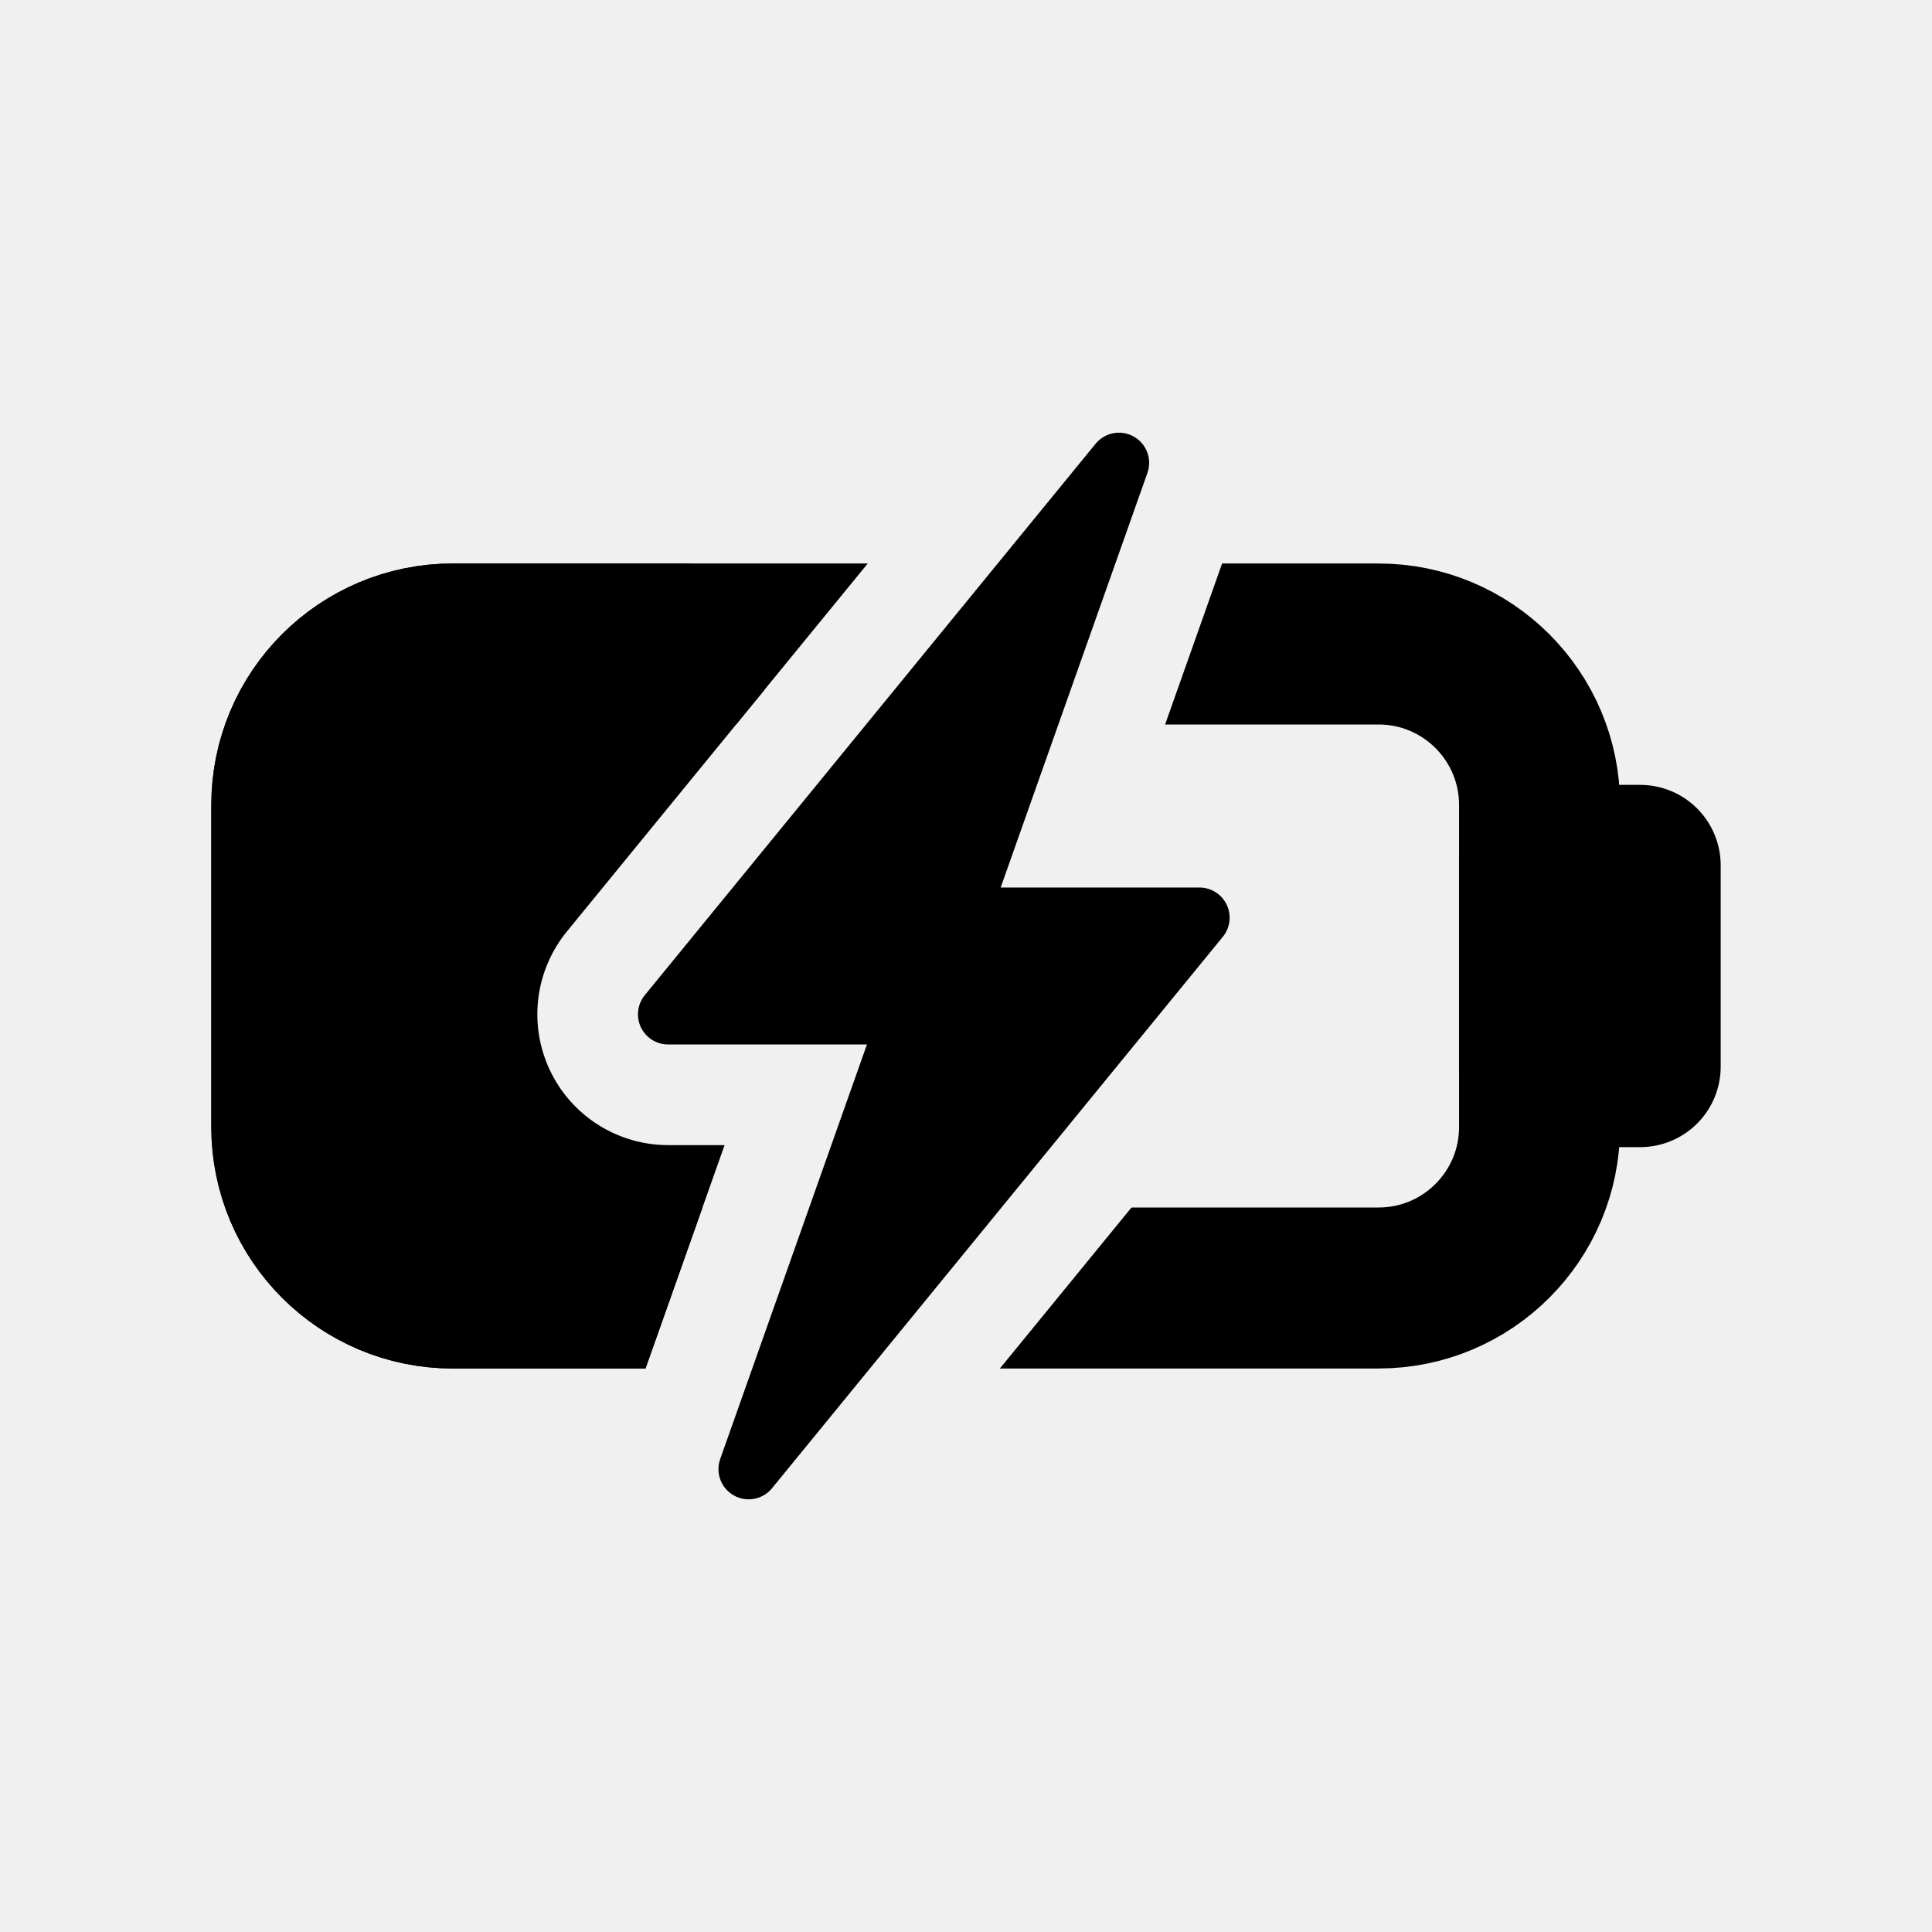
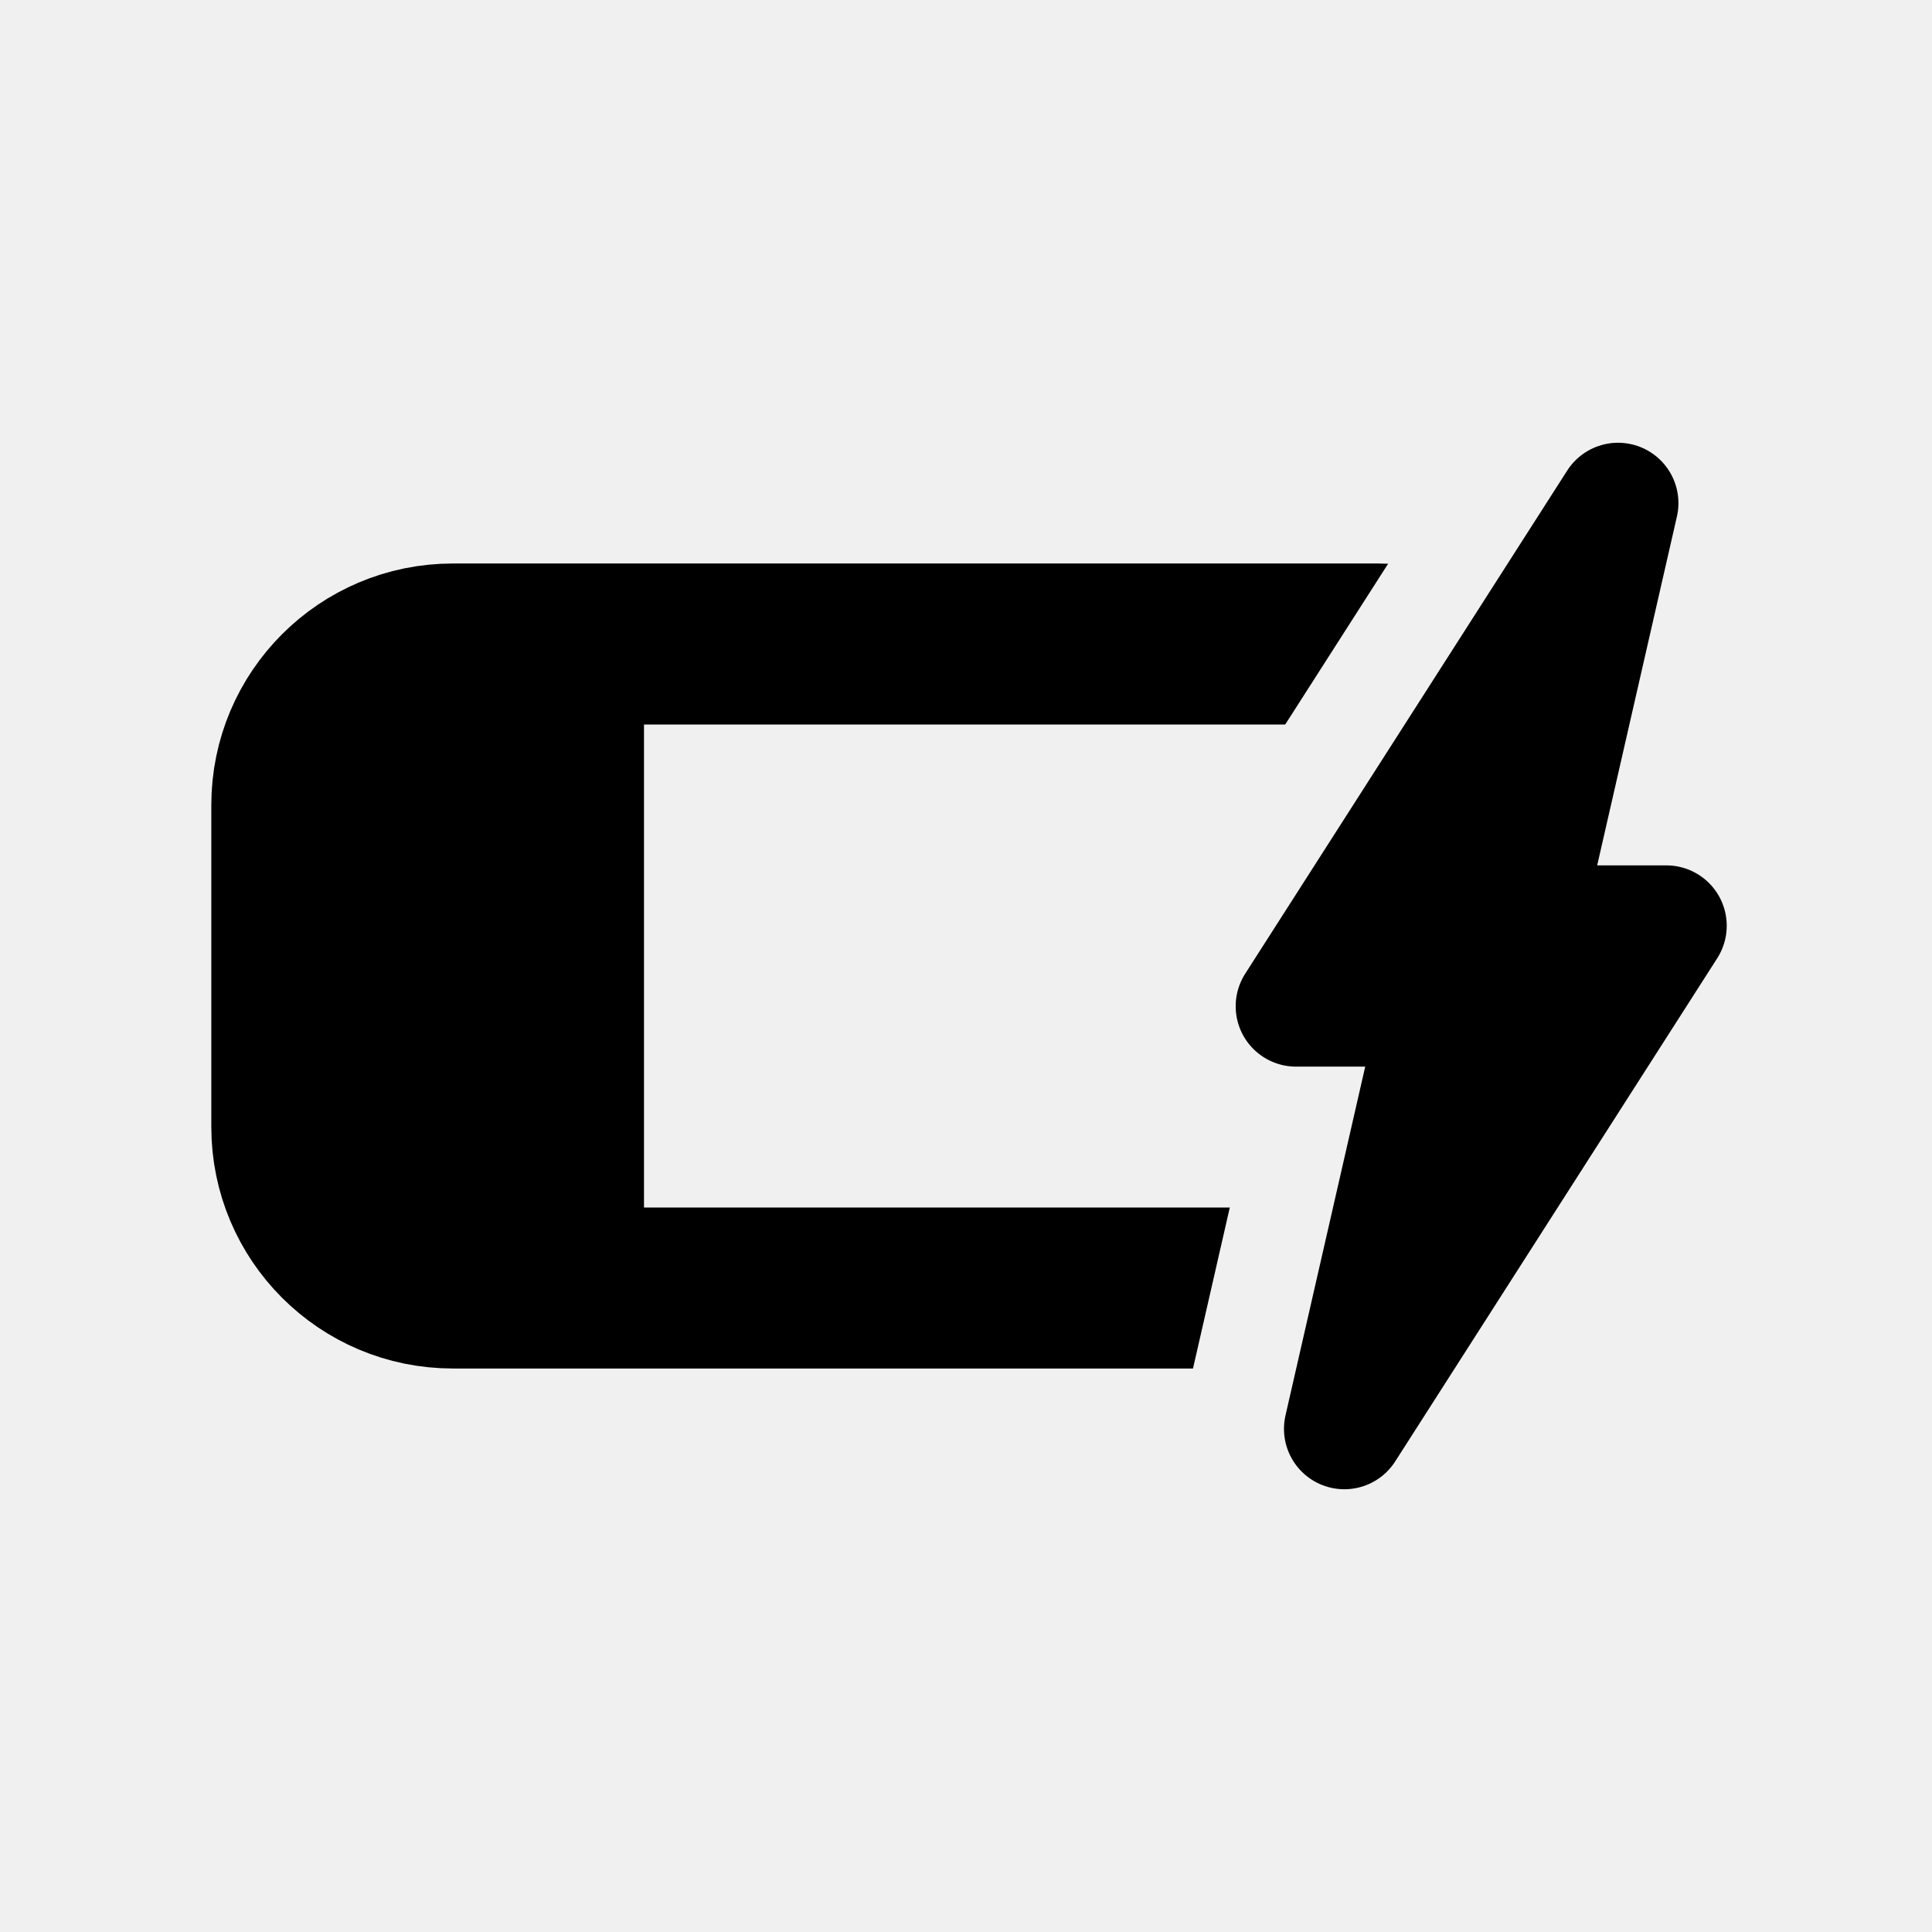
<svg xmlns="http://www.w3.org/2000/svg" width="24" height="24" viewBox="0 0 24 24" fill="none" stroke="currentColor" stroke-width="2" stroke-linecap="round" stroke-linejoin="round">
  <defs>
    <mask id="corte" maskUnits="userSpaceOnUse" x="0" y="0" width="24" height="24">
      <rect width="24" height="24" fill="white" stroke="none" />
-       <path d="M13.9 5.75 8.3 12.6 11.3 12.6 9.3 18.25 14.9 11.4 11.9 11.4z" fill="black" stroke="black" stroke-width="3.25" />
+       <path d="M20.1 6.25 16.1 12.5 17.9 12.5 16.7 17.75 20.7 11.5 18.9 11.5z" fill="black" stroke="black" stroke-width="4" />
    </mask>
  </defs>
  <rect x="3.625" y="8" width="15.5" height="8" rx="2" mask="url(#corte)" />
-   <path d="M19.125 10.75h1.25v2.5h-1.25z" fill="currentColor" />
-   <path d="M8.5 8v8H5.625a2 2 0 0 1-2-2v-4a2 2 0 0 1 2-2z" fill="currentColor" mask="url(#corte)" />
-   <path d="M13.9 5.75 8.3 12.6 11.3 12.6 9.3 18.25 14.9 11.4 11.9 11.4z" fill="currentColor" stroke-width="0.75" />
+   <path d="M19.125 10.75h1.25v2.5h-1.25z" fill="currentColor" mask="url(#corte)" />
+   <path d="M7.5 8v8H5.625a2 2 0 0 1-2-2v-4a2 2 0 0 1 2-2z" fill="currentColor" stroke="none" mask="url(#corte)" />
+   <path d="M7.5 8v8" stroke-width="1" mask="url(#corte)" />
+   <path d="M20.1 6.25 16.1 12.5 17.9 12.5 16.7 17.75 20.7 11.5 18.9 11.5z" fill="currentColor" stroke-width="1.5" />
</svg>
